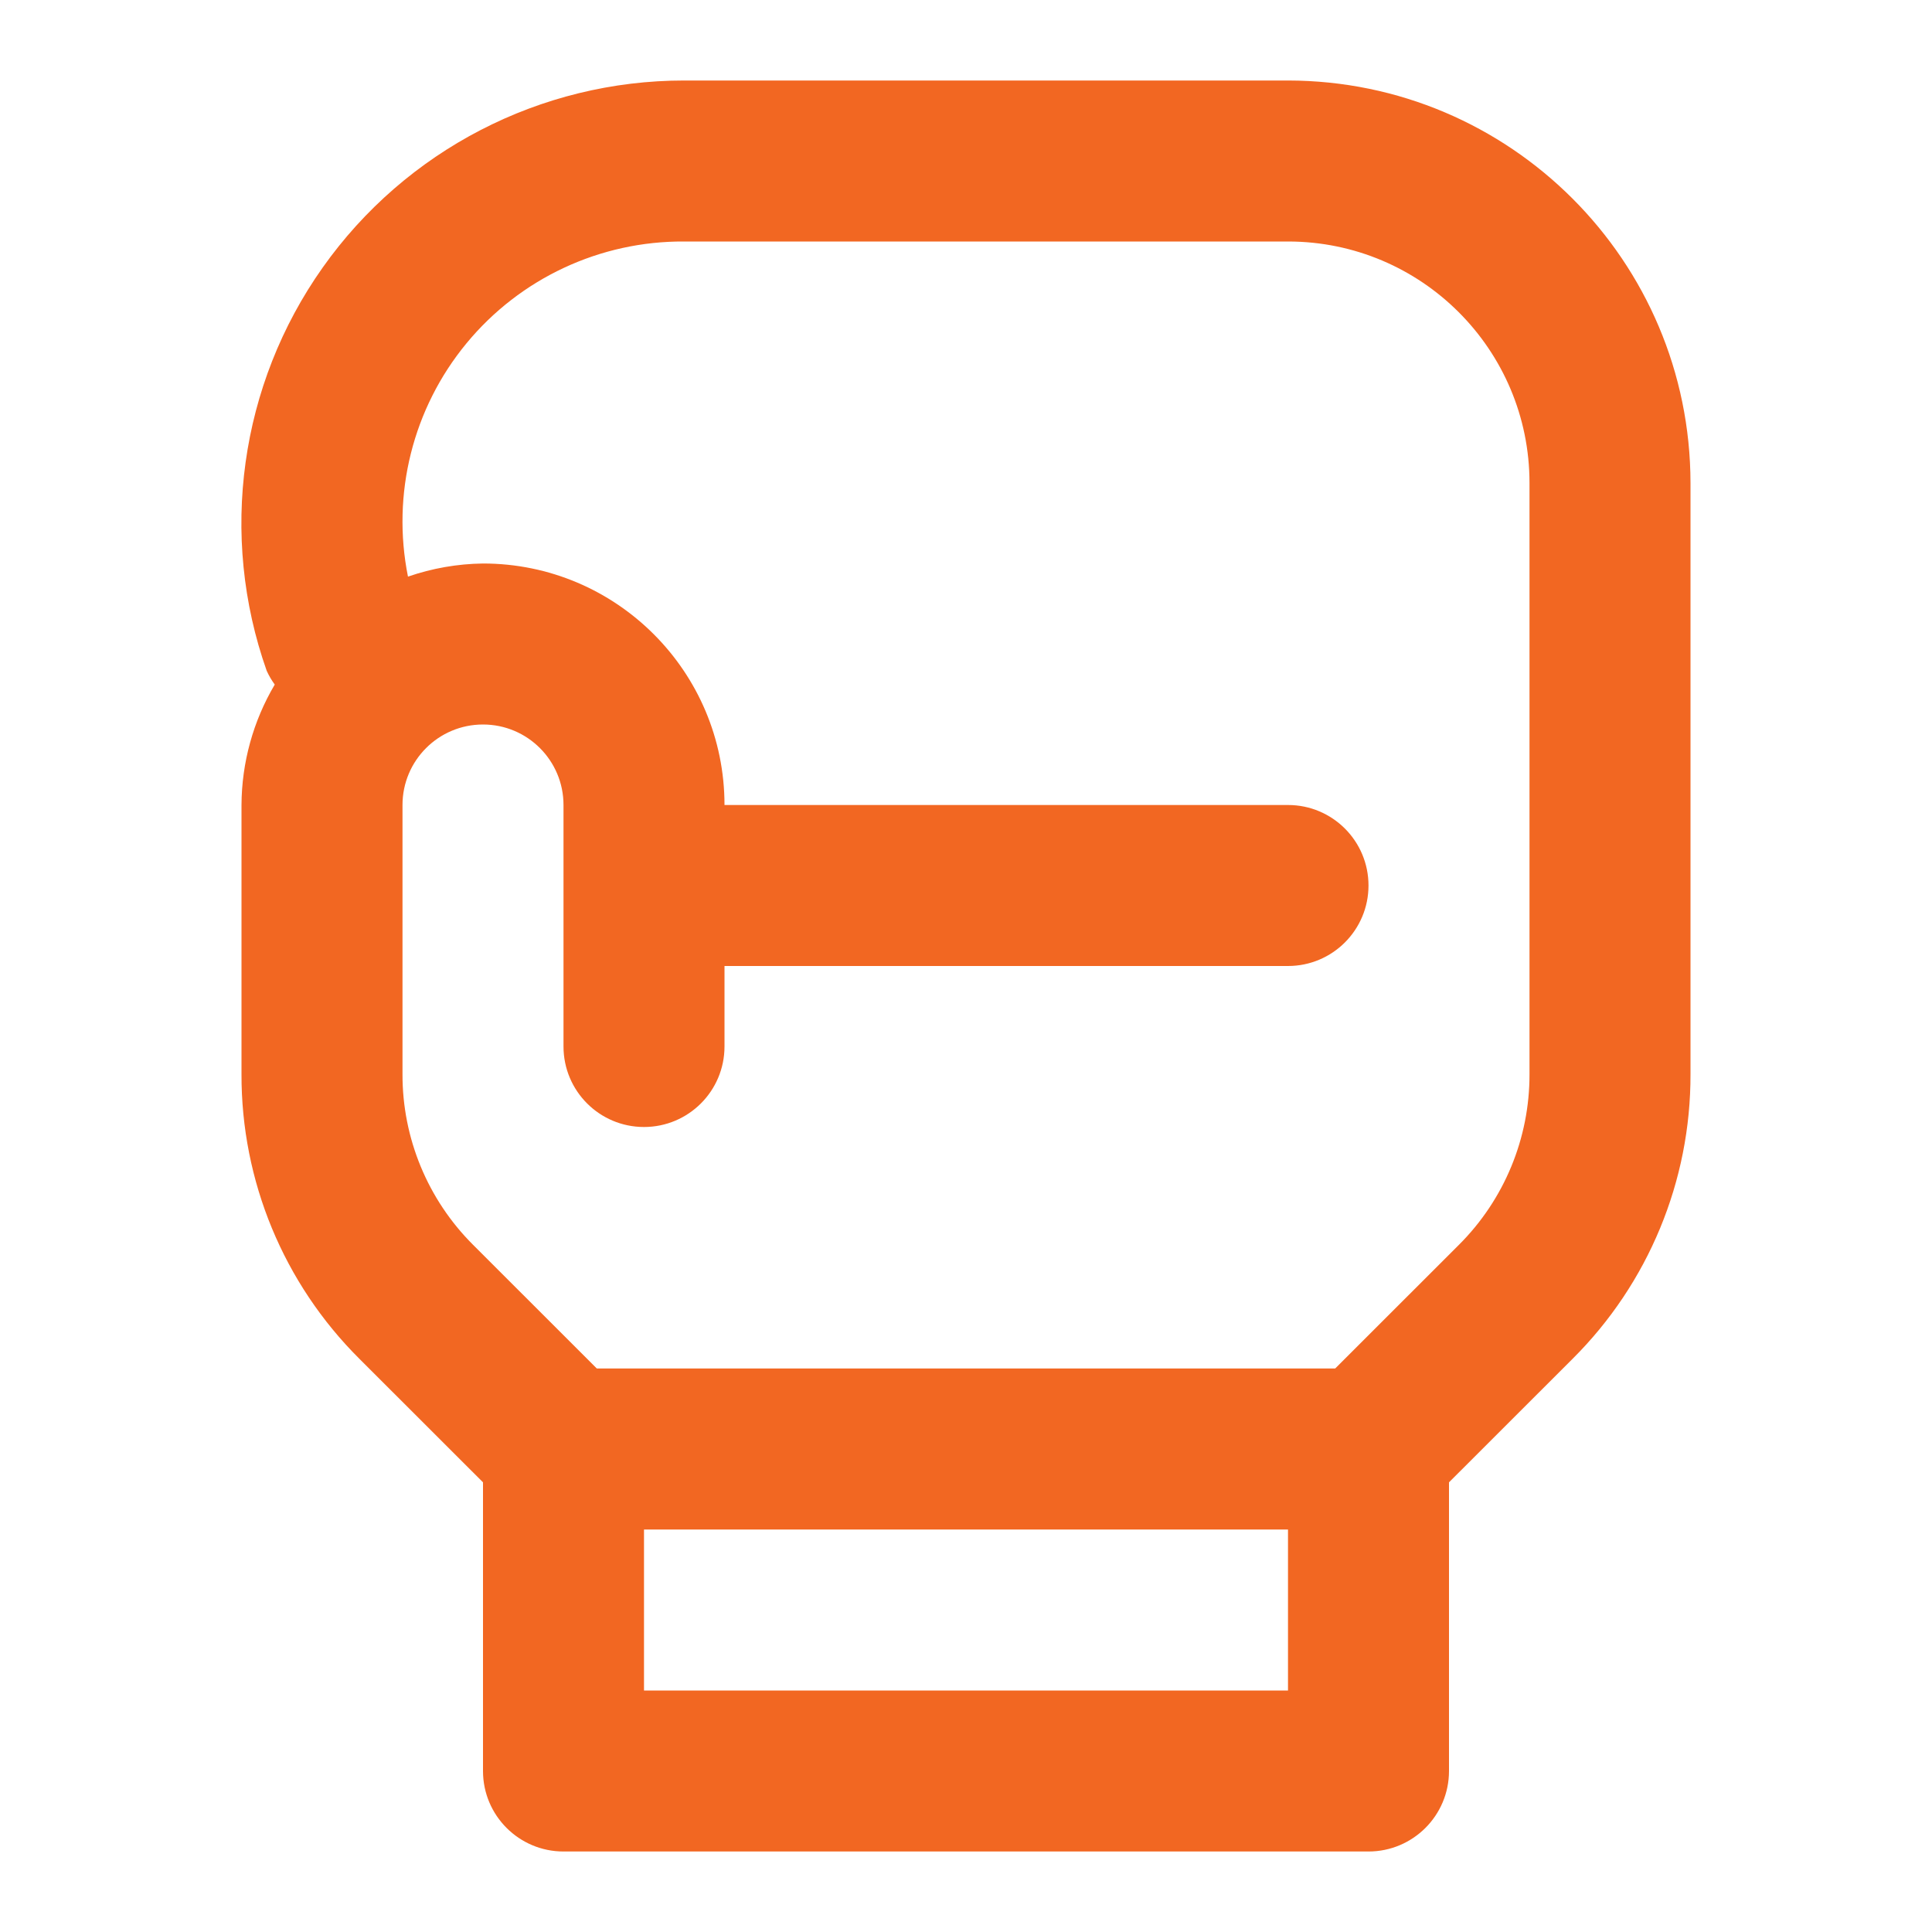
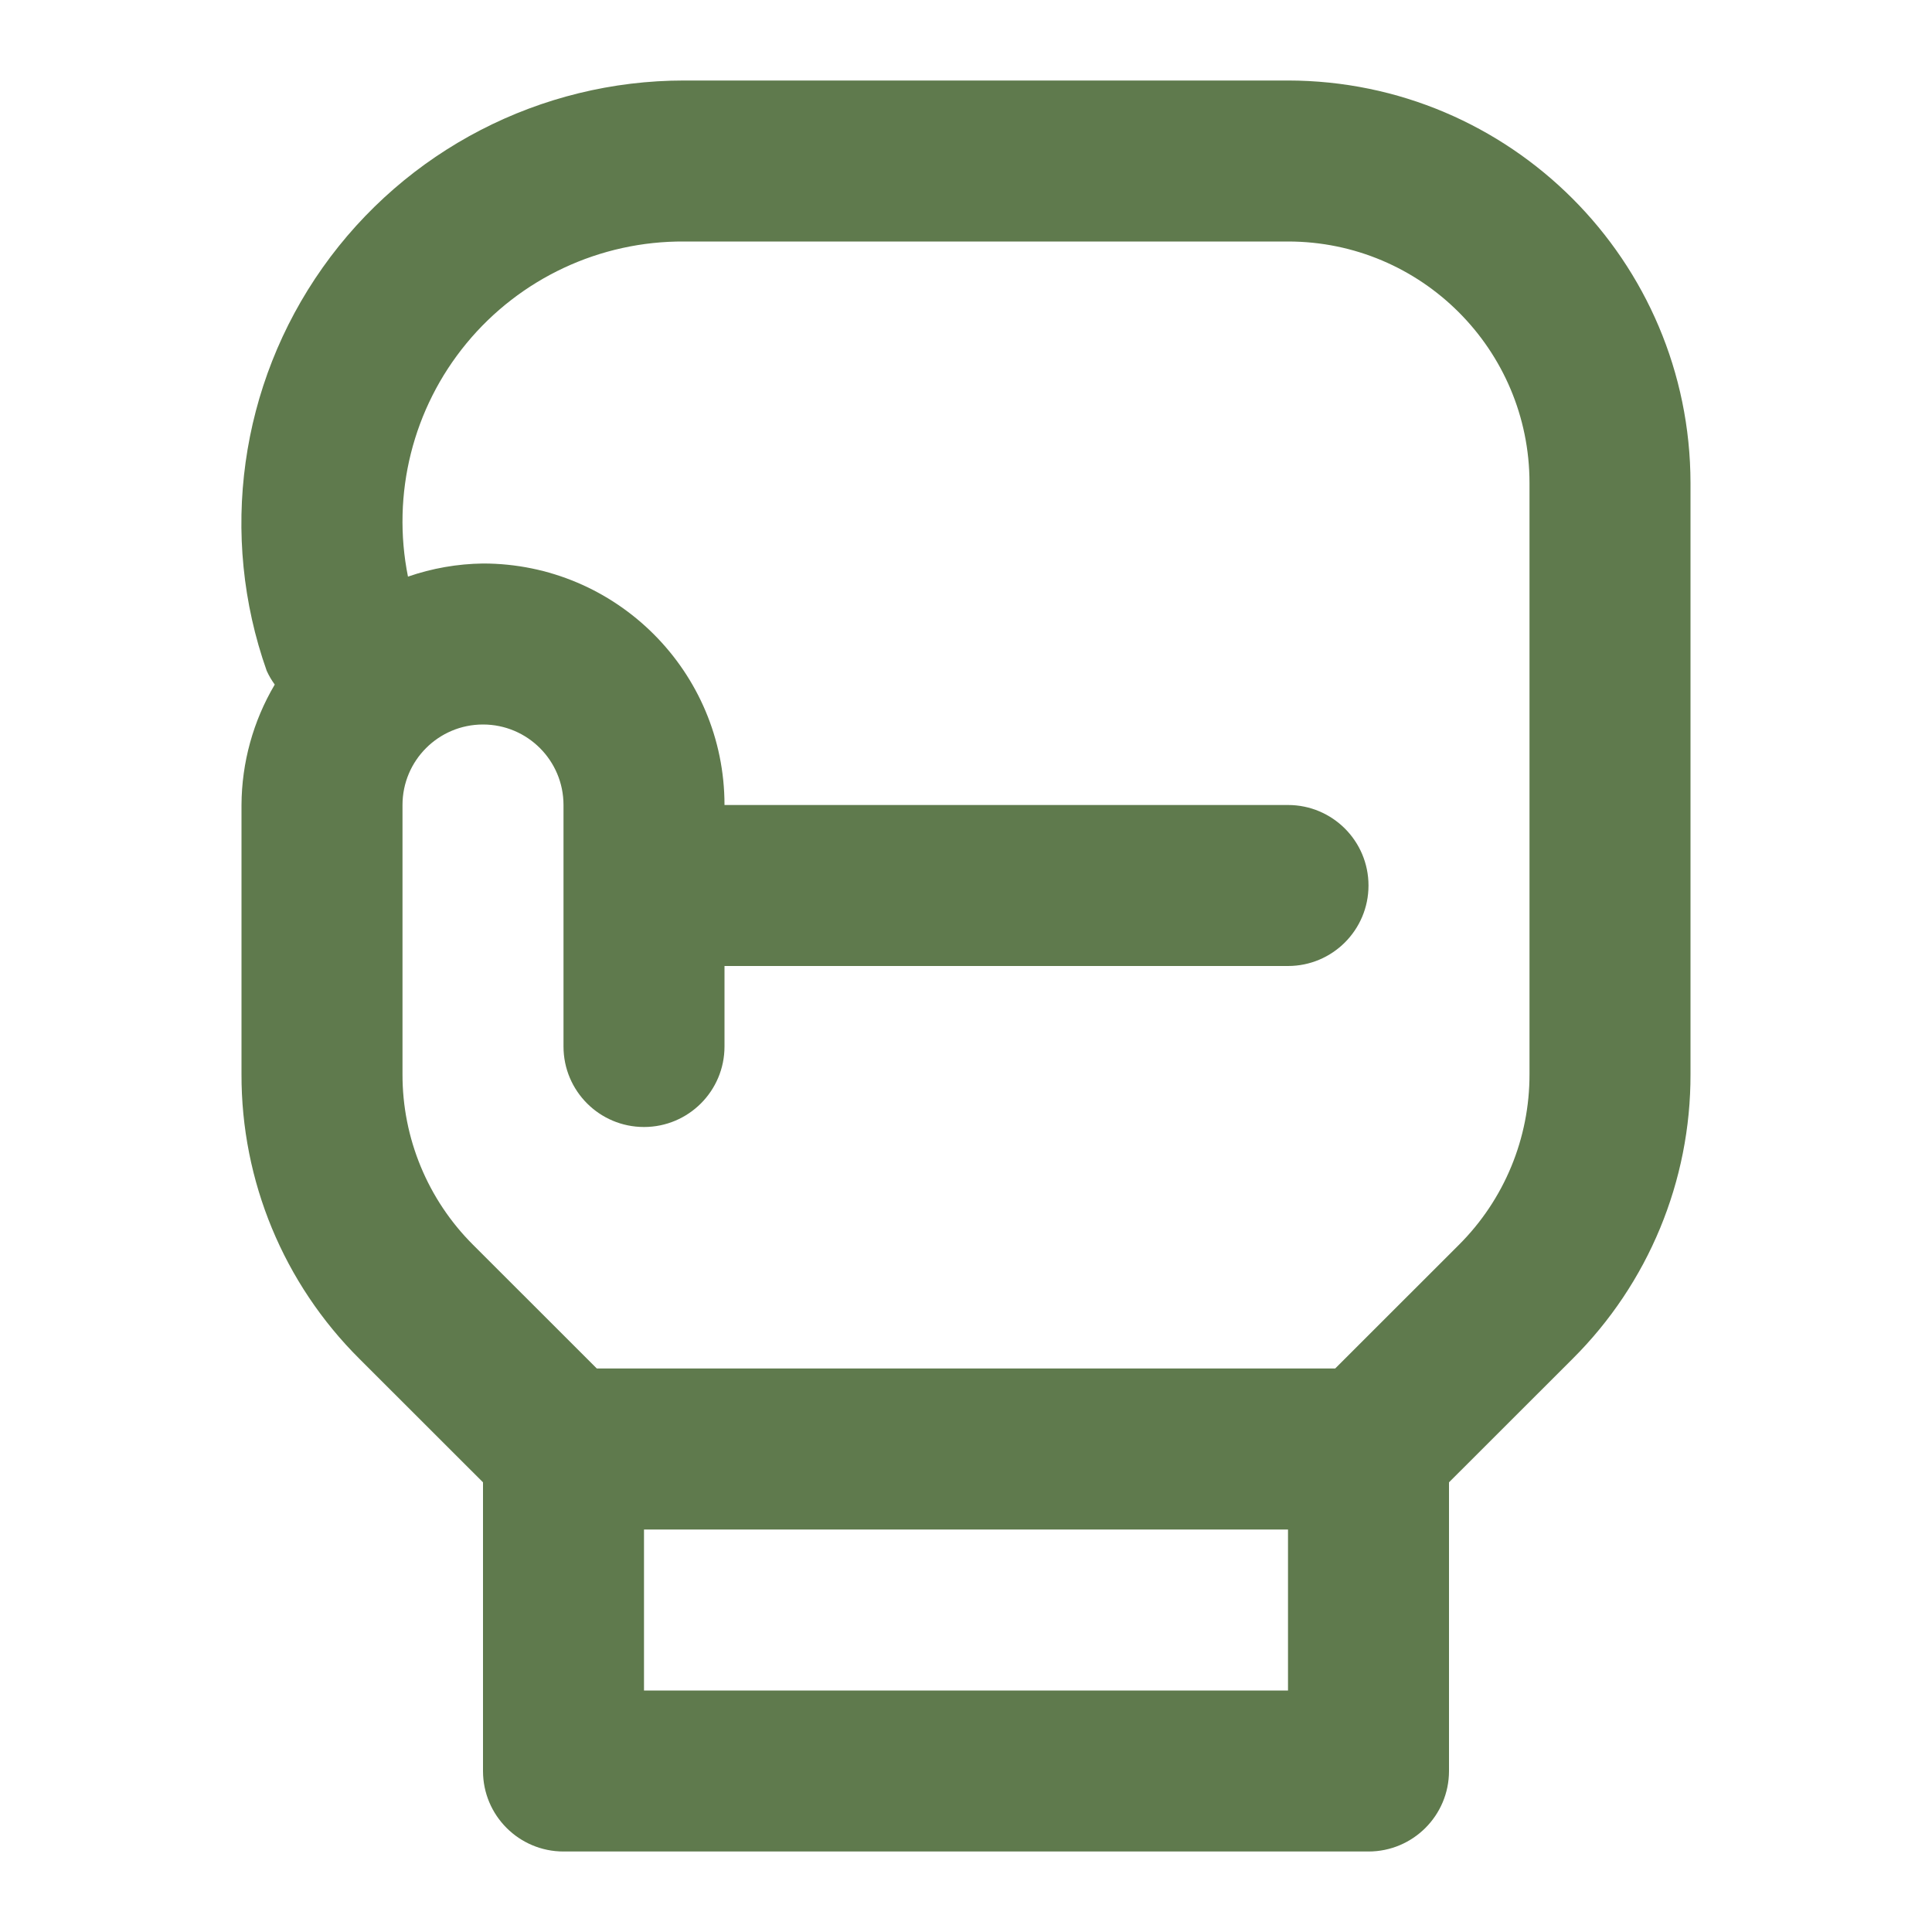
- <svg xmlns="http://www.w3.org/2000/svg" fill="#F26722" viewBox="0 0 24 24">
+ <svg xmlns="http://www.w3.org/2000/svg" fill="#5F7A4D" viewBox="0 0 24 24">
  <path fill="" d="M16,1H8.5A5.5,5.5,0,0,0,3.313,8.333a.978.978,0,0,0,.1.171A2.965,2.965,0,0,0,3,10v3.343a4.968,4.968,0,0,0,1.464,3.536L6,18.414V22a1,1,0,0,0,1,1H17a1,1,0,0,0,1-1V18.414l1.536-1.535A4.968,4.968,0,0,0,21,13.343V6A5.006,5.006,0,0,0,16,1Zm0,20H8V19h8Zm3-7.657a2.983,2.983,0,0,1-.878,2.122L16.586,17H7.414L5.878,15.465A2.983,2.983,0,0,1,5,13.343V10a1,1,0,0,1,2,0v3a1,1,0,0,0,2,0V12h7a1,1,0,0,0,0-2H9A3,3,0,0,0,6,7a2.971,2.971,0,0,0-.932.163A3.478,3.478,0,0,1,8.5,3H16a3,3,0,0,1,3,3Z" />
</svg>
